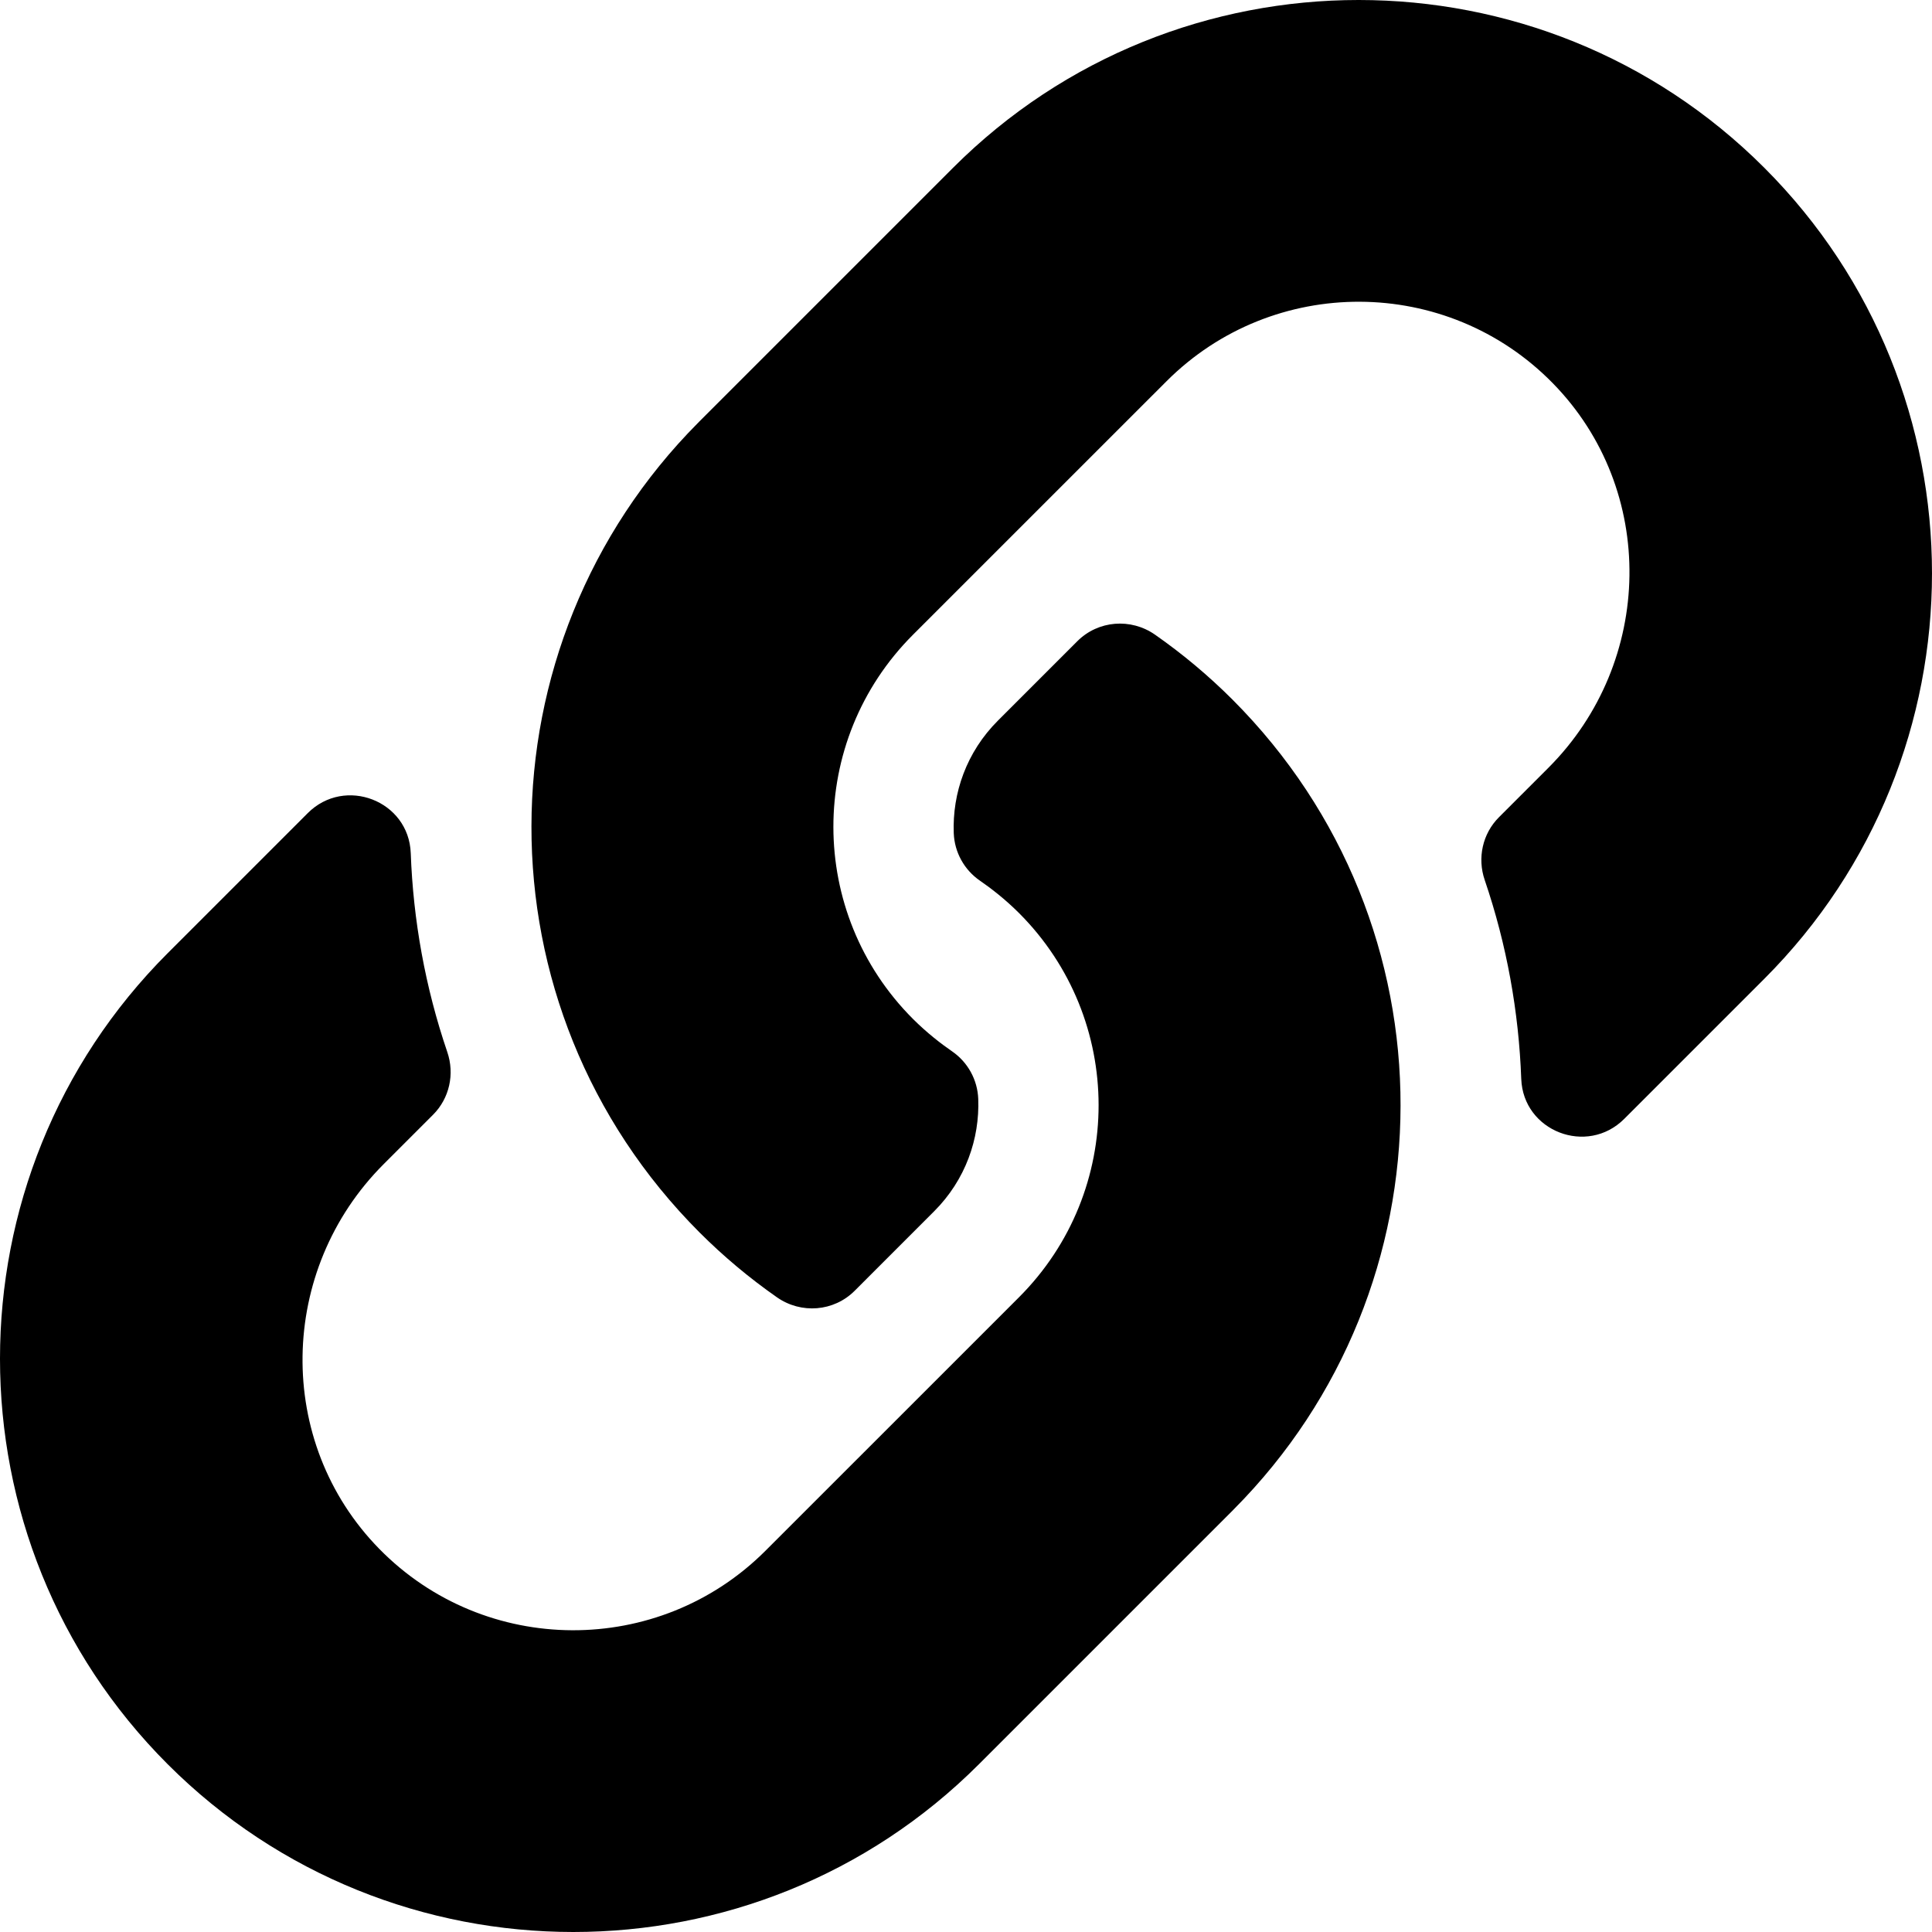
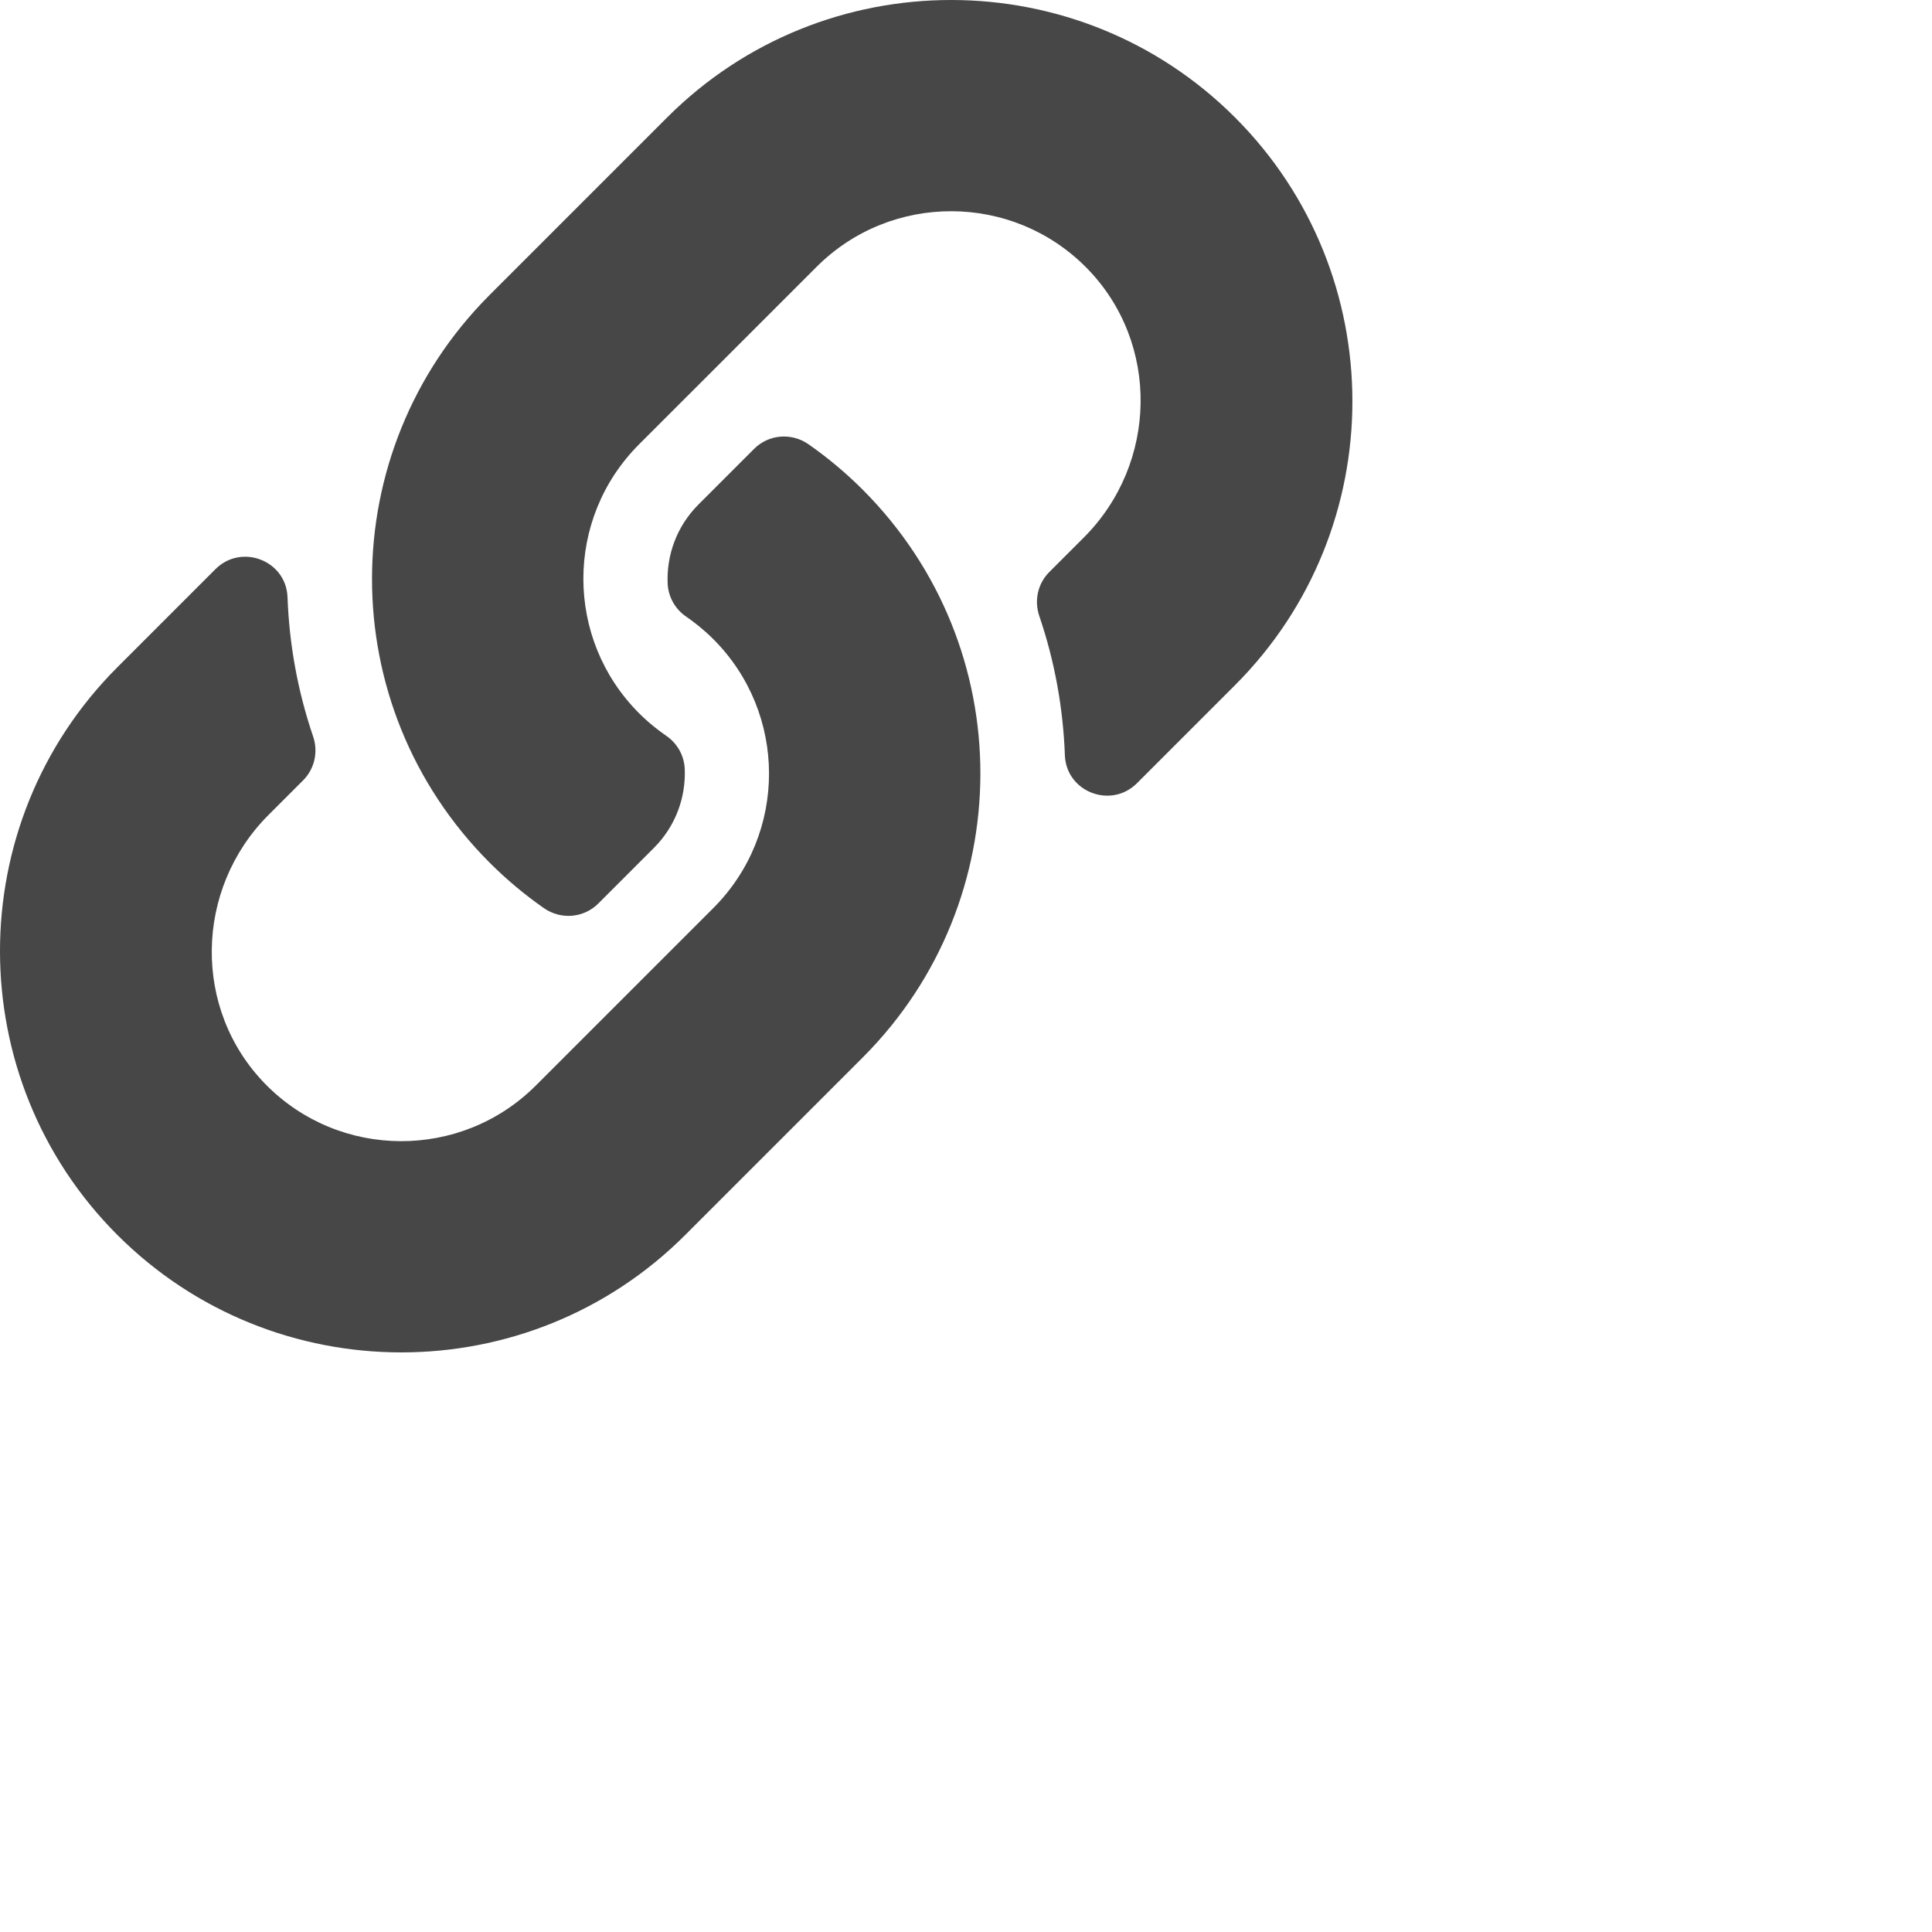
- <svg xmlns="http://www.w3.org/2000/svg" aria-hidden="true" focusable="false" data-prefix="fas" data-icon="link" class="svg-inline--fa fa-link fa-w-16" role="img" viewBox="0 0 512 512">
-   <path fill="currentColor" d="M326.612 185.391c59.747 59.809 58.927 155.698.36 214.59-.11.12-.24.25-.36.37l-67.2 67.2c-59.27 59.27-155.699 59.262-214.96 0-59.27-59.26-59.27-155.7 0-214.96l37.106-37.106c9.84-9.84 26.786-3.3 27.294 10.606.648 17.722 3.826 35.527 9.69 52.721 1.986 5.822.567 12.262-3.783 16.612l-13.087 13.087c-28.026 28.026-28.905 73.66-1.155 101.96 28.024 28.579 74.086 28.749 102.325.51l67.2-67.19c28.191-28.191 28.073-73.757 0-101.83-3.701-3.694-7.429-6.564-10.341-8.569a16.037 16.037 0 0 1-6.947-12.606c-.396-10.567 3.348-21.456 11.698-29.806l21.054-21.055c5.521-5.521 14.182-6.199 20.584-1.731a152.482 152.482 0 0 1 20.522 17.197zM467.547 44.449c-59.261-59.262-155.69-59.27-214.96 0l-67.2 67.2c-.12.12-.25.25-.36.37-58.566 58.892-59.387 154.781.36 214.59a152.454 152.454 0 0 0 20.521 17.196c6.402 4.468 15.064 3.789 20.584-1.731l21.054-21.055c8.35-8.35 12.094-19.239 11.698-29.806a16.037 16.037 0 0 0-6.947-12.606c-2.912-2.005-6.64-4.875-10.341-8.569-28.073-28.073-28.191-73.639 0-101.83l67.2-67.19c28.239-28.239 74.3-28.069 102.325.51 27.75 28.3 26.872 73.934-1.155 101.96l-13.087 13.087c-4.35 4.35-5.769 10.79-3.783 16.612 5.864 17.194 9.042 34.999 9.69 52.721.509 13.906 17.454 20.446 27.294 10.606l37.106-37.106c59.271-59.259 59.271-155.699.001-214.959z" />
+ <svg xmlns="http://www.w3.org/2000/svg" aria-hidden="true" focusable="false" data-prefix="fas" data-icon="link" style="transform: scale(0.7);" role="img" viewBox="0 0 512 512">
+   <path fill="#474747" d="M326.612 185.391c59.747 59.809 58.927 155.698.36 214.59-.11.12-.24.25-.36.37l-67.2 67.2c-59.27 59.27-155.699 59.262-214.96 0-59.27-59.26-59.27-155.7 0-214.96l37.106-37.106c9.84-9.84 26.786-3.3 27.294 10.606.648 17.722 3.826 35.527 9.69 52.721 1.986 5.822.567 12.262-3.783 16.612l-13.087 13.087c-28.026 28.026-28.905 73.66-1.155 101.96 28.024 28.579 74.086 28.749 102.325.51l67.2-67.19c28.191-28.191 28.073-73.757 0-101.83-3.701-3.694-7.429-6.564-10.341-8.569a16.037 16.037 0 0 1-6.947-12.606c-.396-10.567 3.348-21.456 11.698-29.806l21.054-21.055c5.521-5.521 14.182-6.199 20.584-1.731a152.482 152.482 0 0 1 20.522 17.197zM467.547 44.449c-59.261-59.262-155.69-59.27-214.96 0l-67.2 67.2c-.12.12-.25.25-.36.37-58.566 58.892-59.387 154.781.36 214.59a152.454 152.454 0 0 0 20.521 17.196c6.402 4.468 15.064 3.789 20.584-1.731l21.054-21.055c8.35-8.35 12.094-19.239 11.698-29.806a16.037 16.037 0 0 0-6.947-12.606c-2.912-2.005-6.64-4.875-10.341-8.569-28.073-28.073-28.191-73.639 0-101.83l67.2-67.19c28.239-28.239 74.3-28.069 102.325.51 27.75 28.3 26.872 73.934-1.155 101.96l-13.087 13.087c-4.35 4.35-5.769 10.79-3.783 16.612 5.864 17.194 9.042 34.999 9.69 52.721.509 13.906 17.454 20.446 27.294 10.606l37.106-37.106c59.271-59.259 59.271-155.699.001-214.959z" />
</svg>
